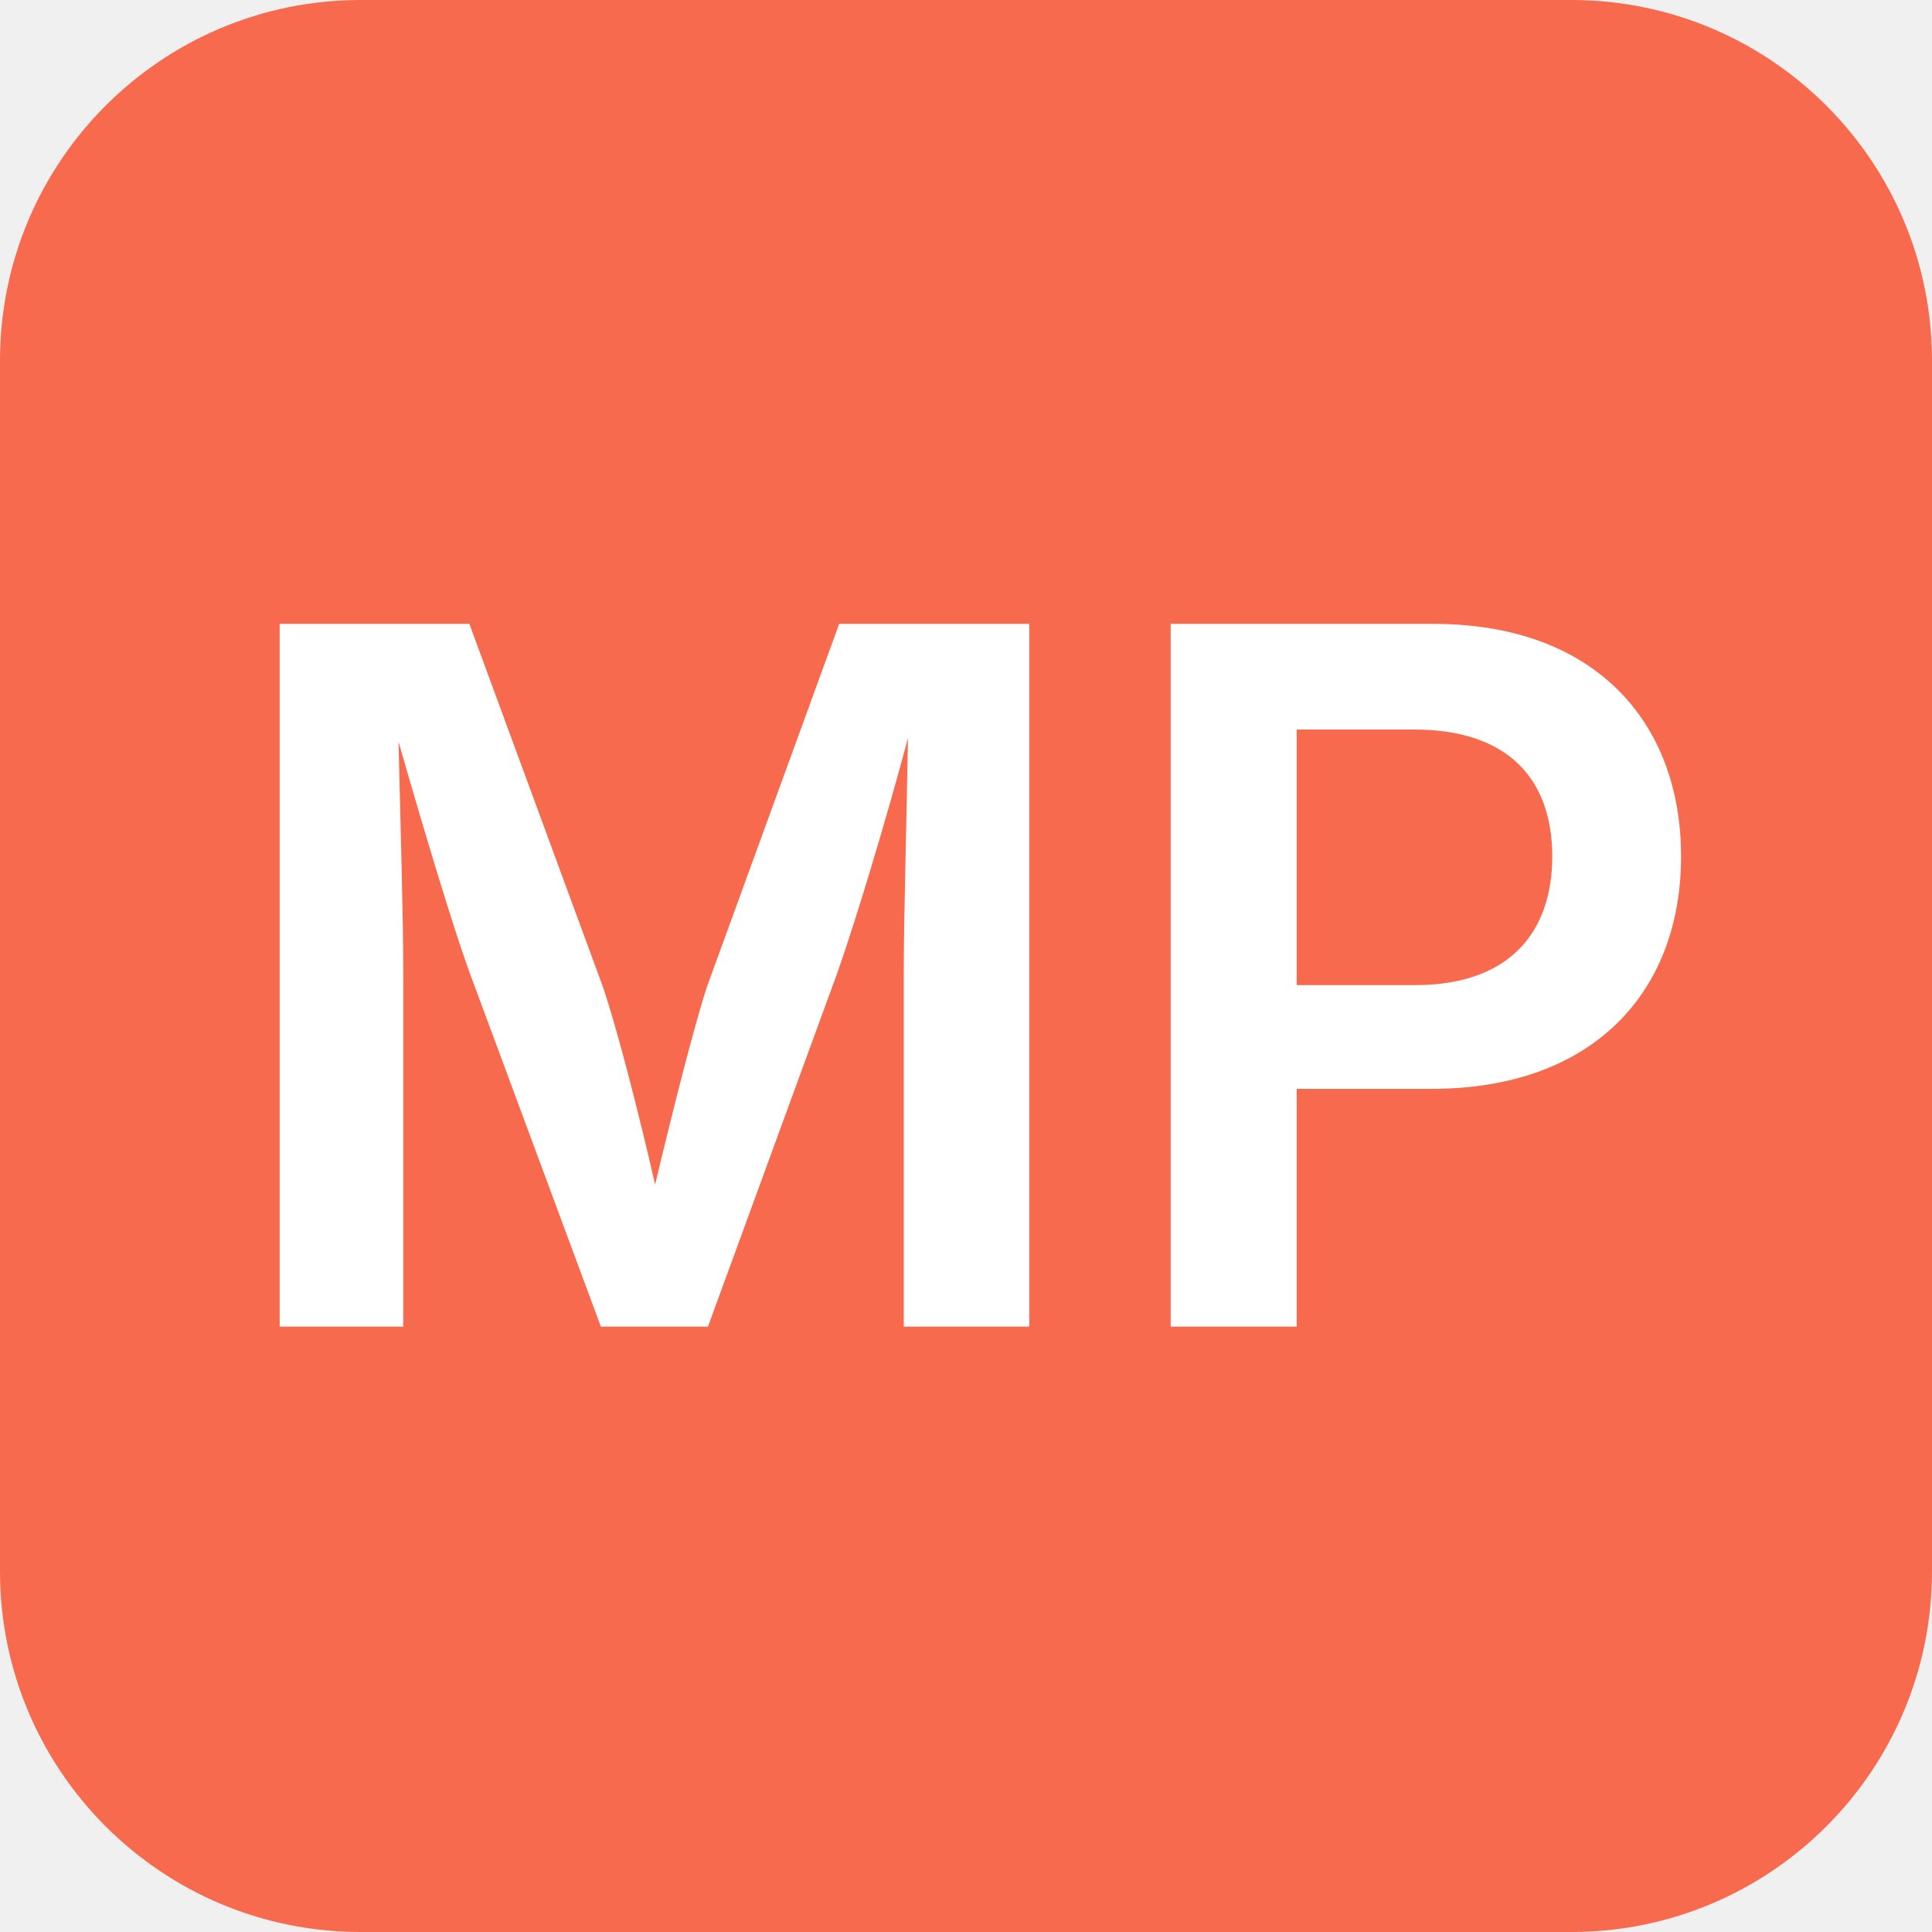
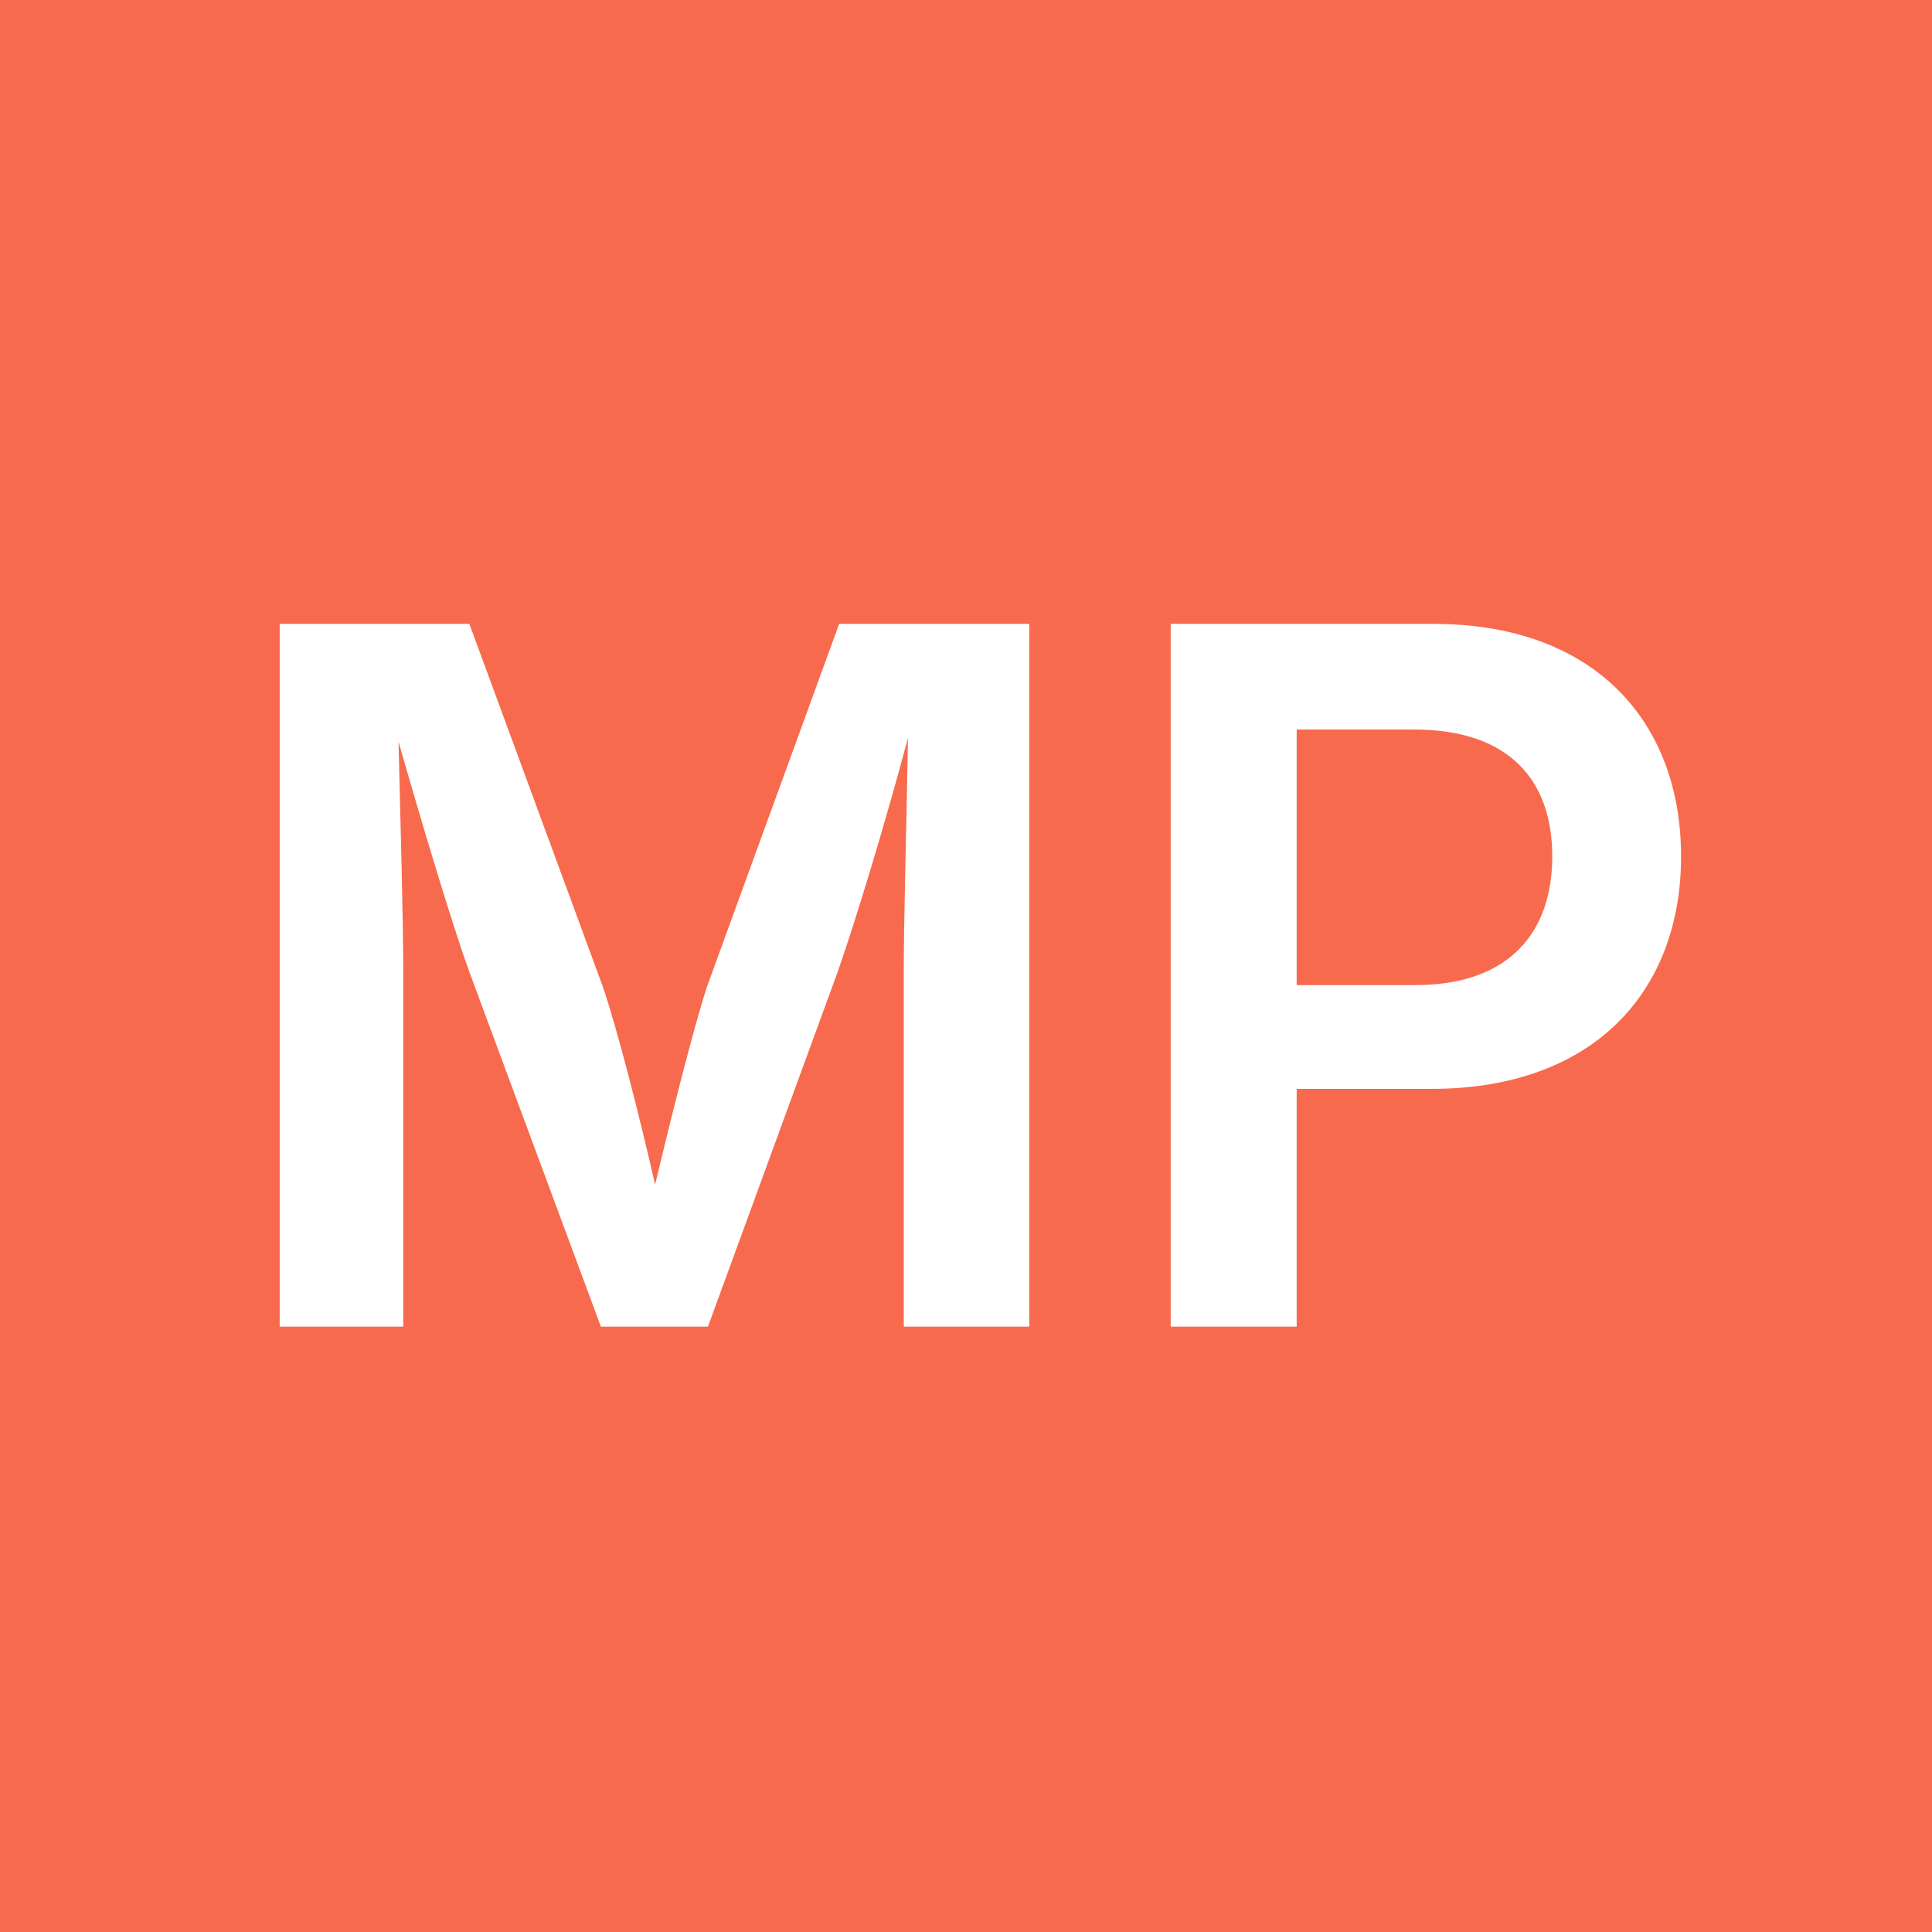
<svg xmlns="http://www.w3.org/2000/svg" viewBox="0 0 300 300" width="300" height="300" role="img" aria-label="MP Consulting logo">
-   <rect width="300" height="300" rx="56" fill="#f86a4d" />
+   <rect width="300" height="300" fill="#f86a4d" />
  <text x="150" y="206" text-anchor="middle" font-family="system-ui, -apple-system, BlinkMacSystemFont, 'Segoe UI', sans-serif" font-weight="600" font-size="150" fill="#ffffff">MP</text>
</svg>
